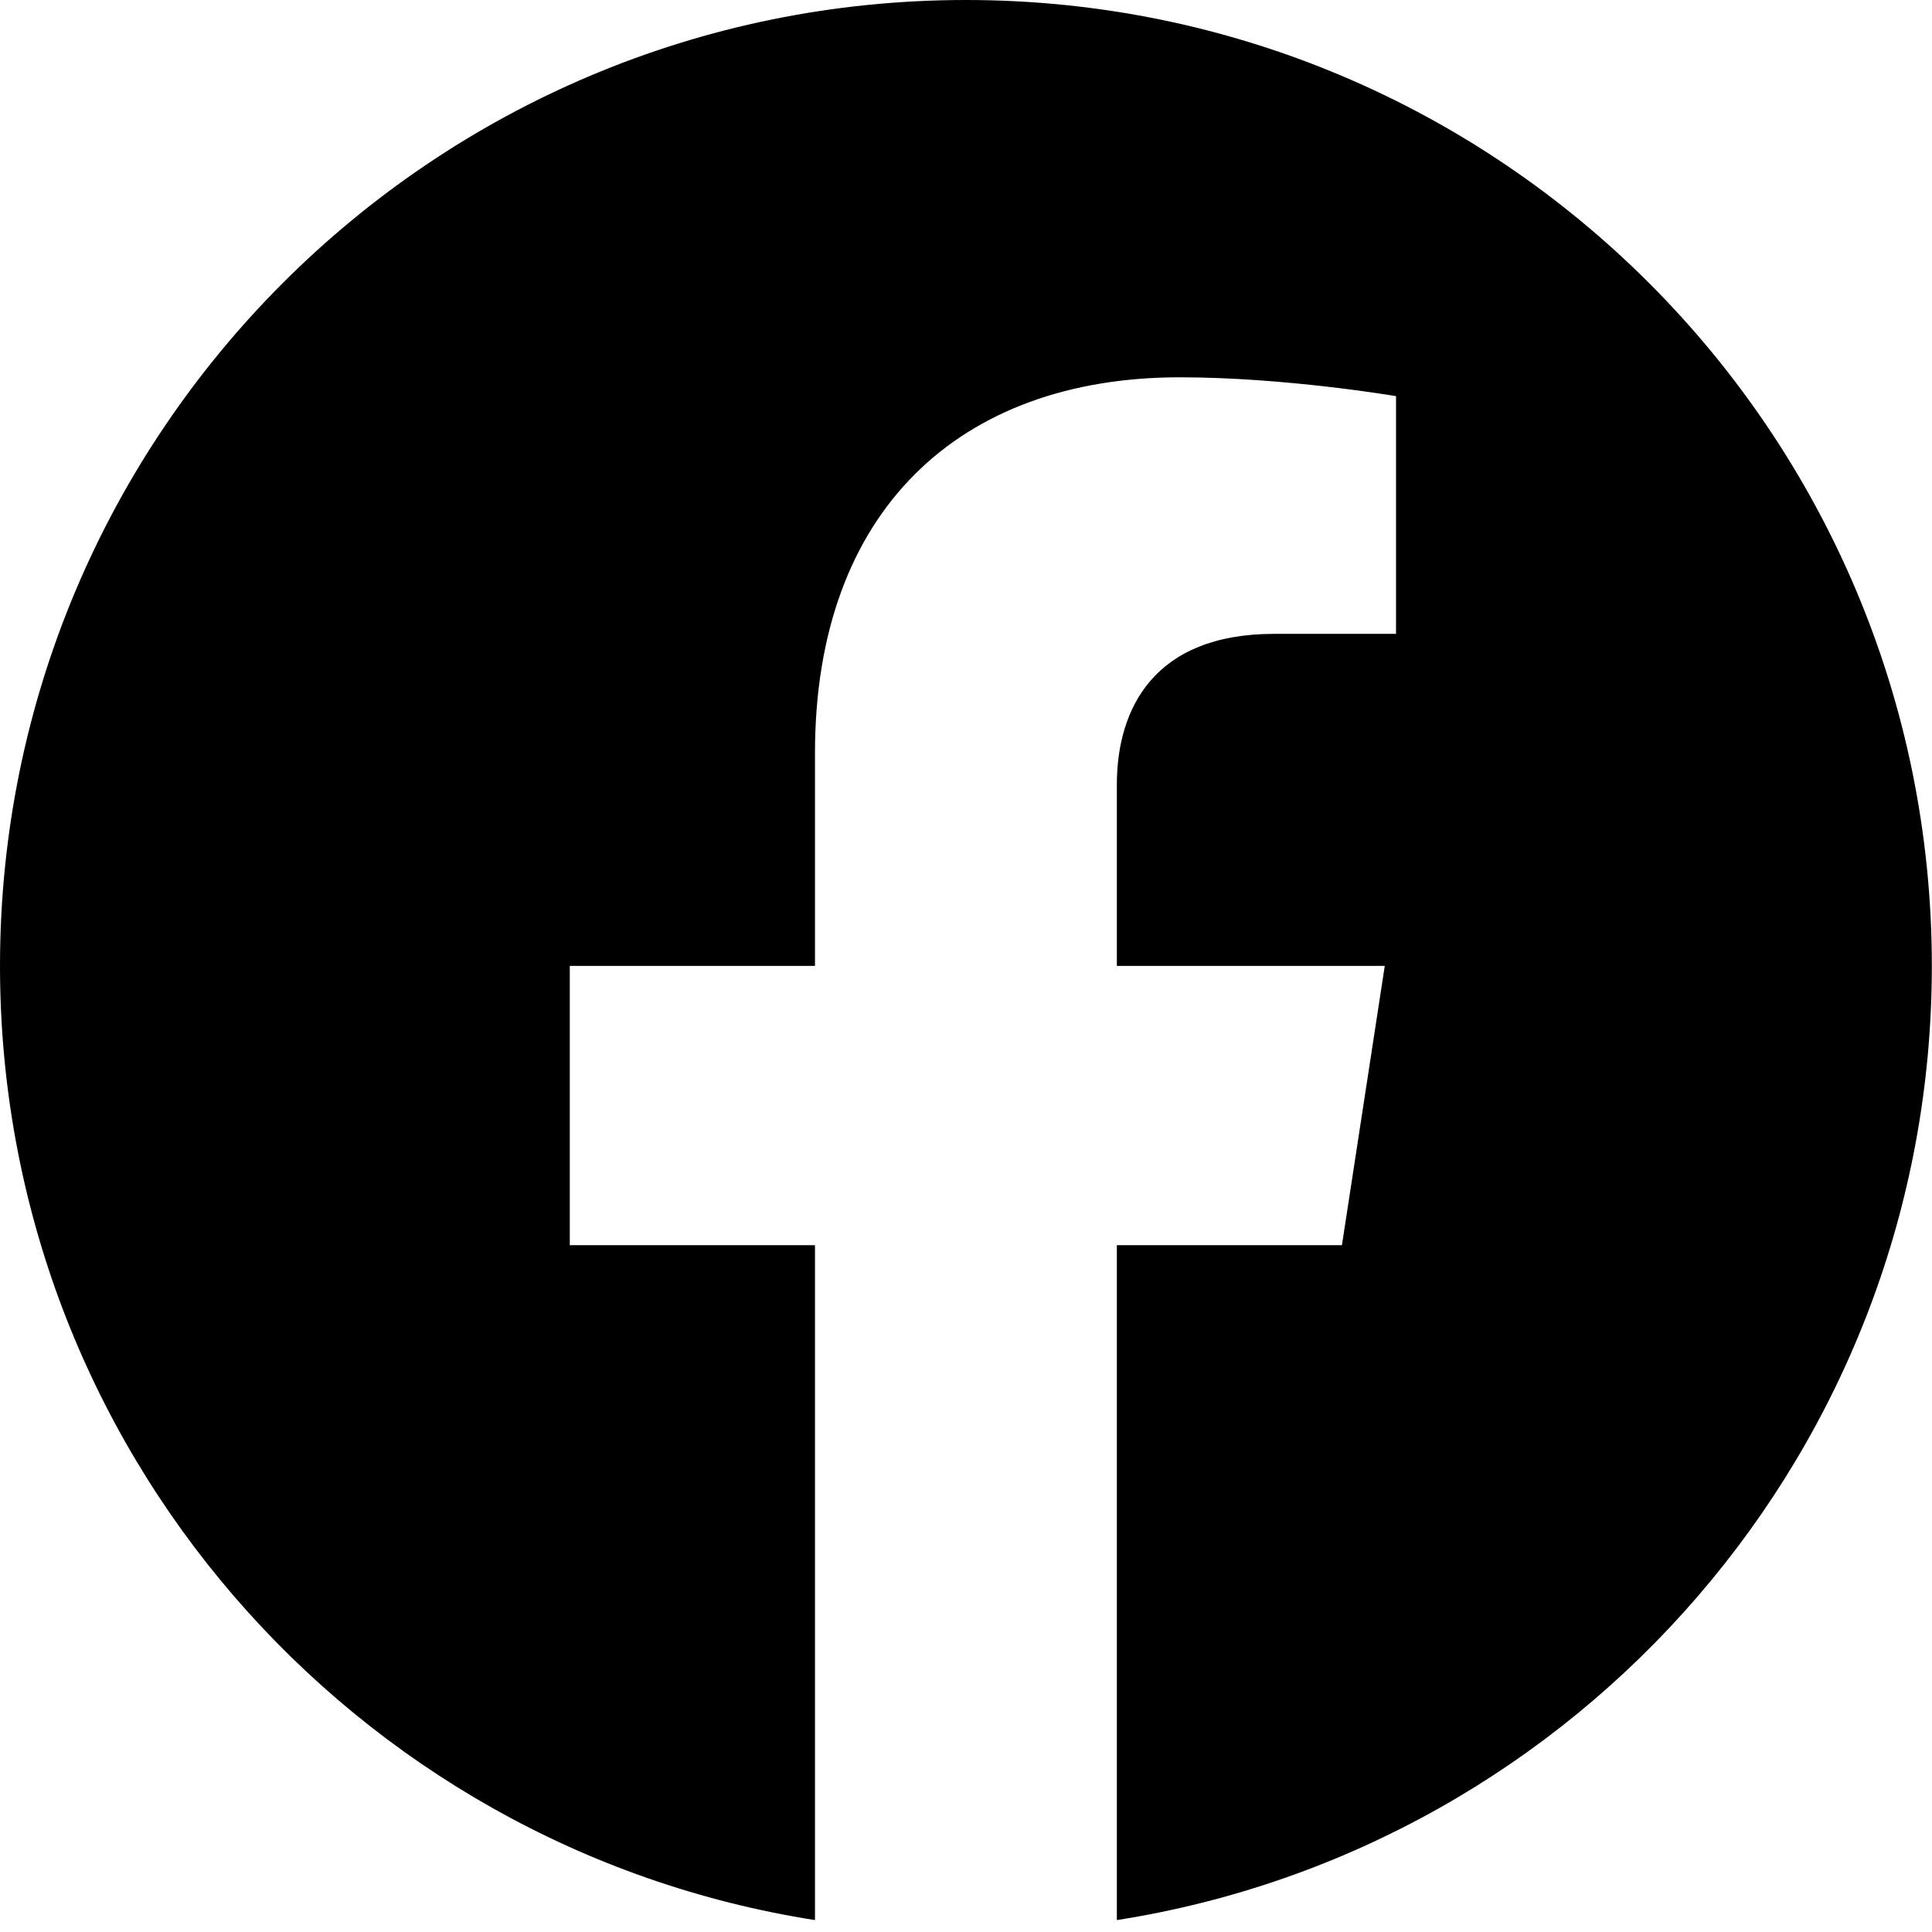
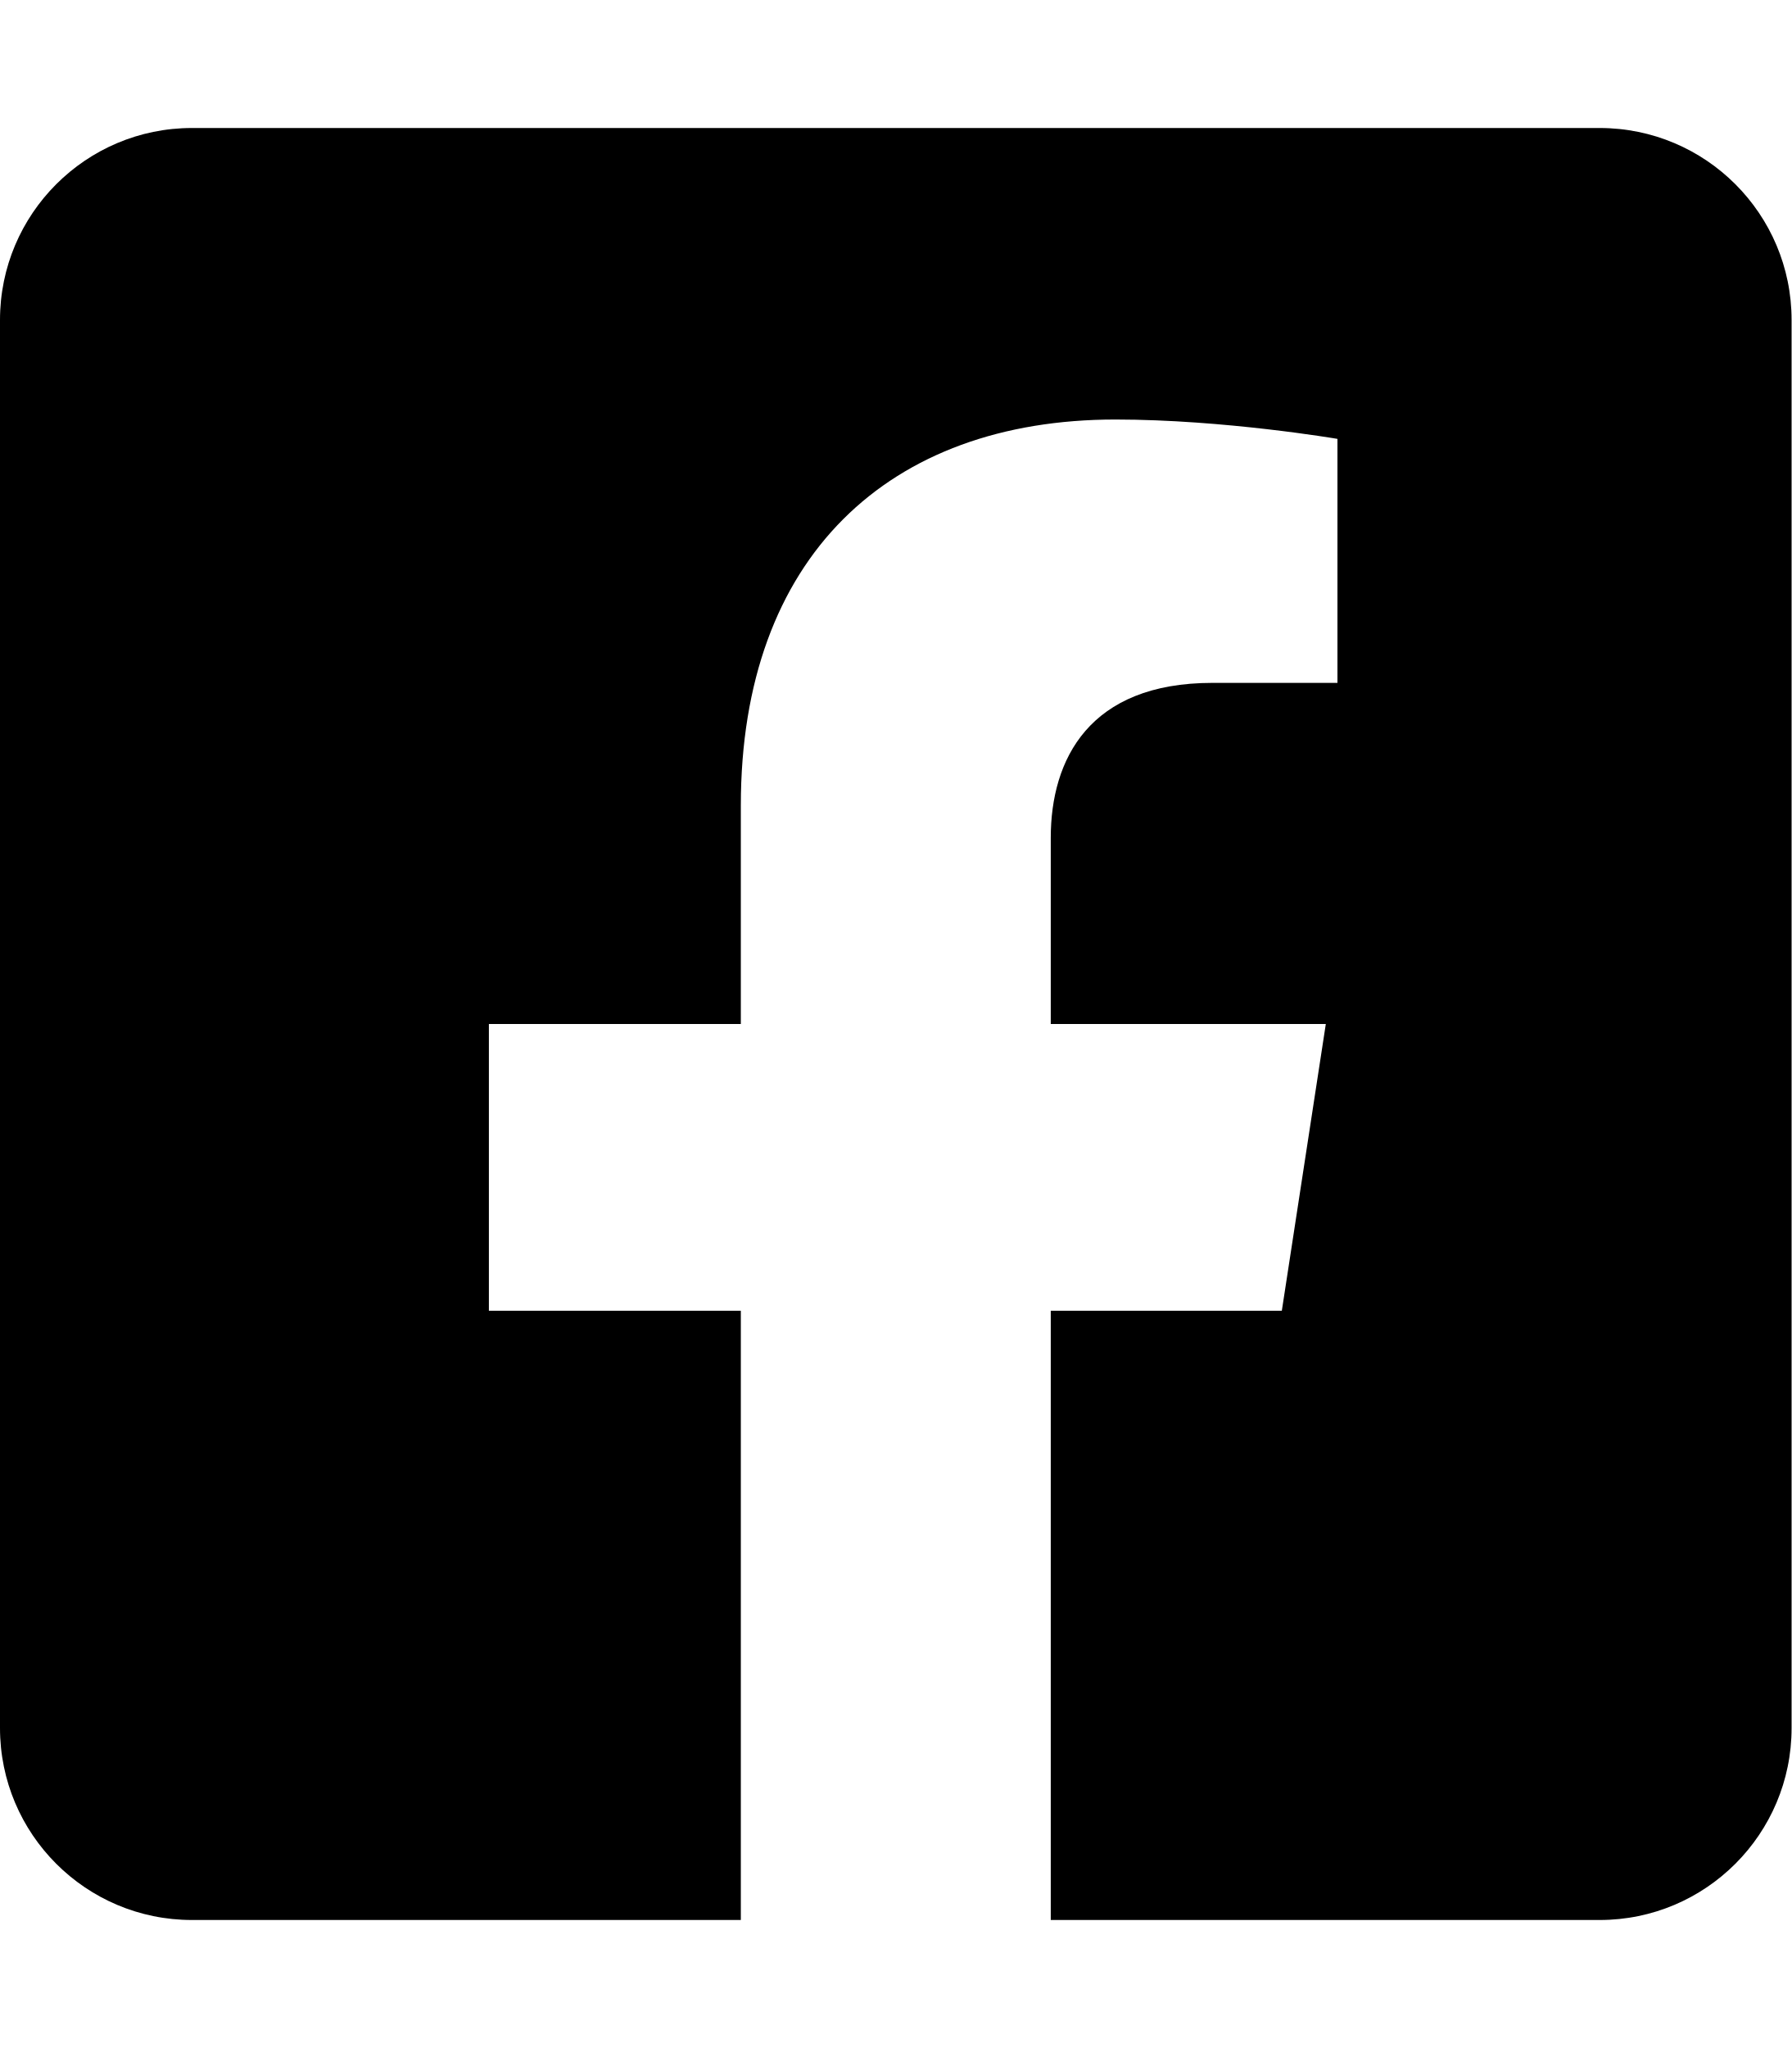
- <svg xmlns="http://www.w3.org/2000/svg" role="img" viewBox="0 0 24 24">
-   <path d="M23.998 11.999C23.998 5.372 18.626 0 11.999 0C5.372 0 0 5.372 0 11.999C0 17.988 4.388 22.952 10.124 23.852V15.468H7.078V11.999H10.124V9.356C10.124 6.348 11.916 4.687 14.656 4.687C15.969 4.687 17.342 4.921 17.342 4.921V7.874H15.829C14.339 7.874 13.874 8.799 13.874 9.748V11.999H17.202L16.67 15.468H13.874V23.852C19.61 22.952 23.998 17.988 23.998 11.999Z" />
+ <svg xmlns="http://www.w3.org/2000/svg" viewBox="0 0 448 512">
+   <path d="M400 32H48A48 48 0 0 0 0 80v352a48 48 0 0 0 48 48h137.25V327.69h-63V256h63v-54.64c0-62.15 37-96.48 93.67-96.48 27.14 0 55.52 4.84 55.52 4.84v61h-31.27c-30.81 0-40.42 19.12-40.42 38.73V256h68.78l-11 71.69h-57.78V480H400a48 48 0 0 0 48-48V80a48 48 0 0 0-48-48z" />
</svg>
